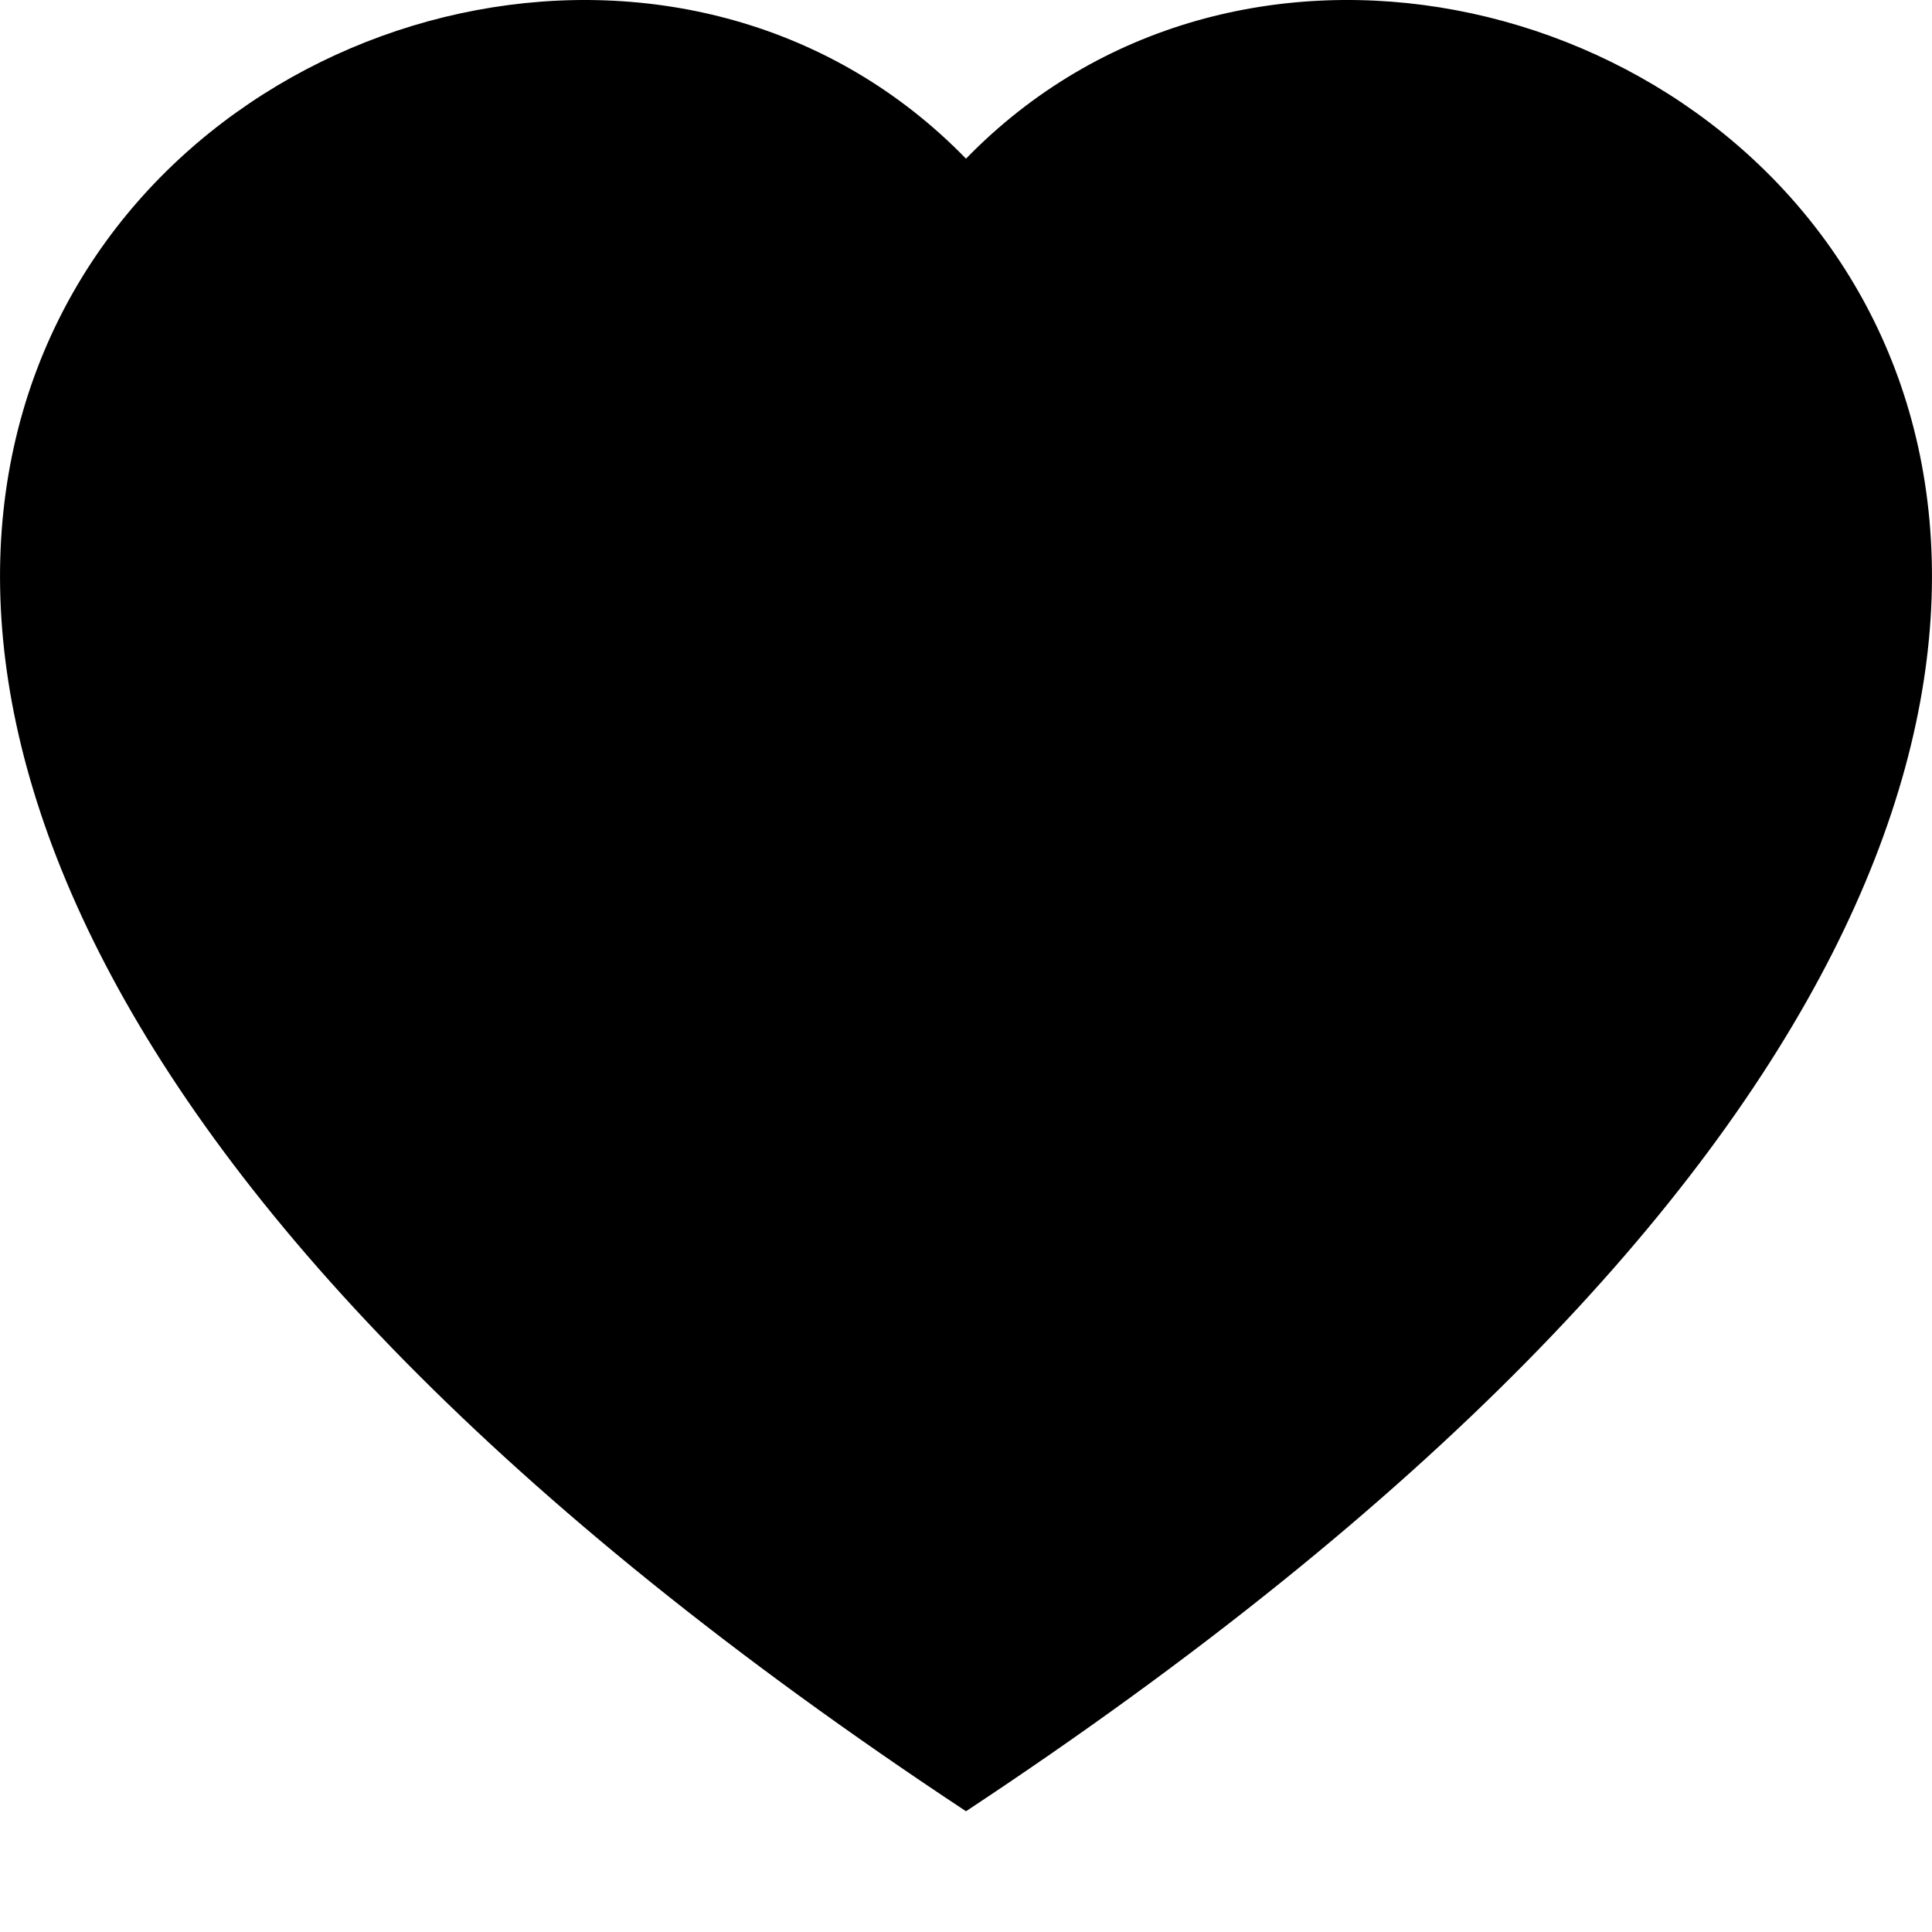
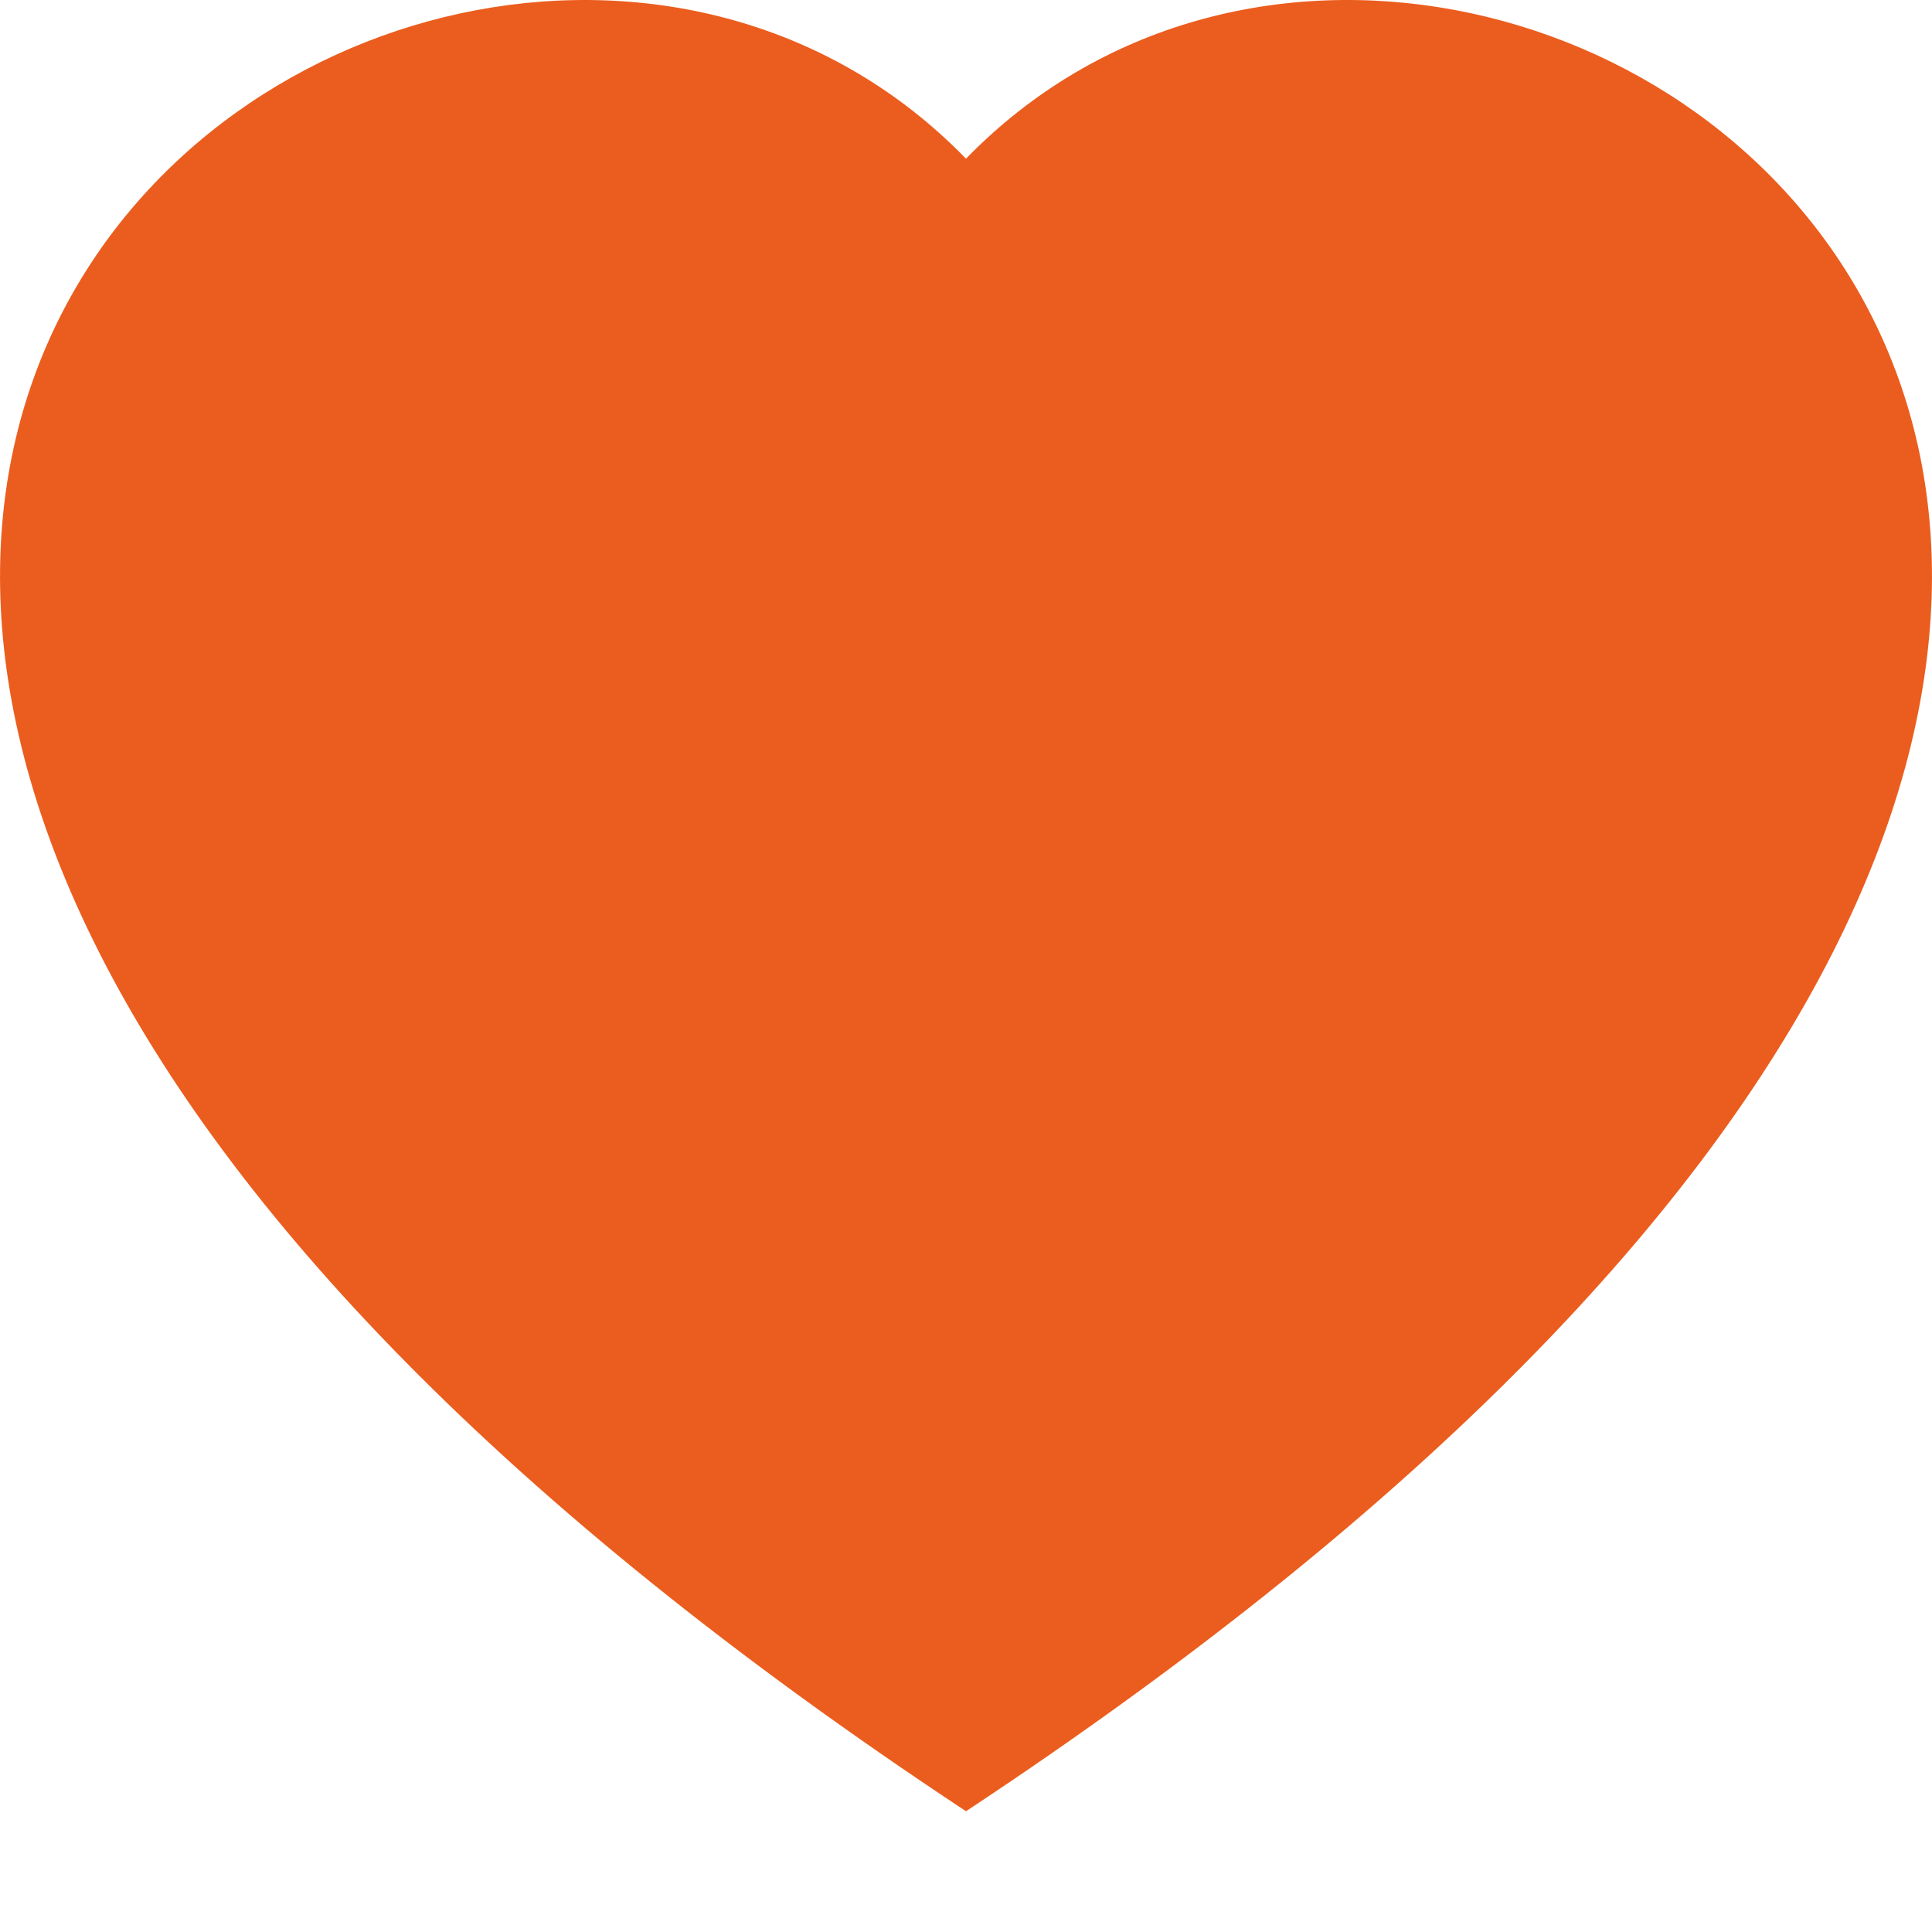
- <svg xmlns="http://www.w3.org/2000/svg" width="16" height="16" fill="currentColor" class="bi bi-heart-fill" viewBox="0 0 16 16">
+ <svg xmlns="http://www.w3.org/2000/svg" width="16" height="16" fill="#eb5d1e" class="bi bi-heart-fill" viewBox="0 0 16 16">
  <path fill-rule="evenodd" d="M8 1.314C12.438-3.248 23.534 4.735 8 15-7.534 4.736 3.562-3.248 8 1.314z" />
</svg>
